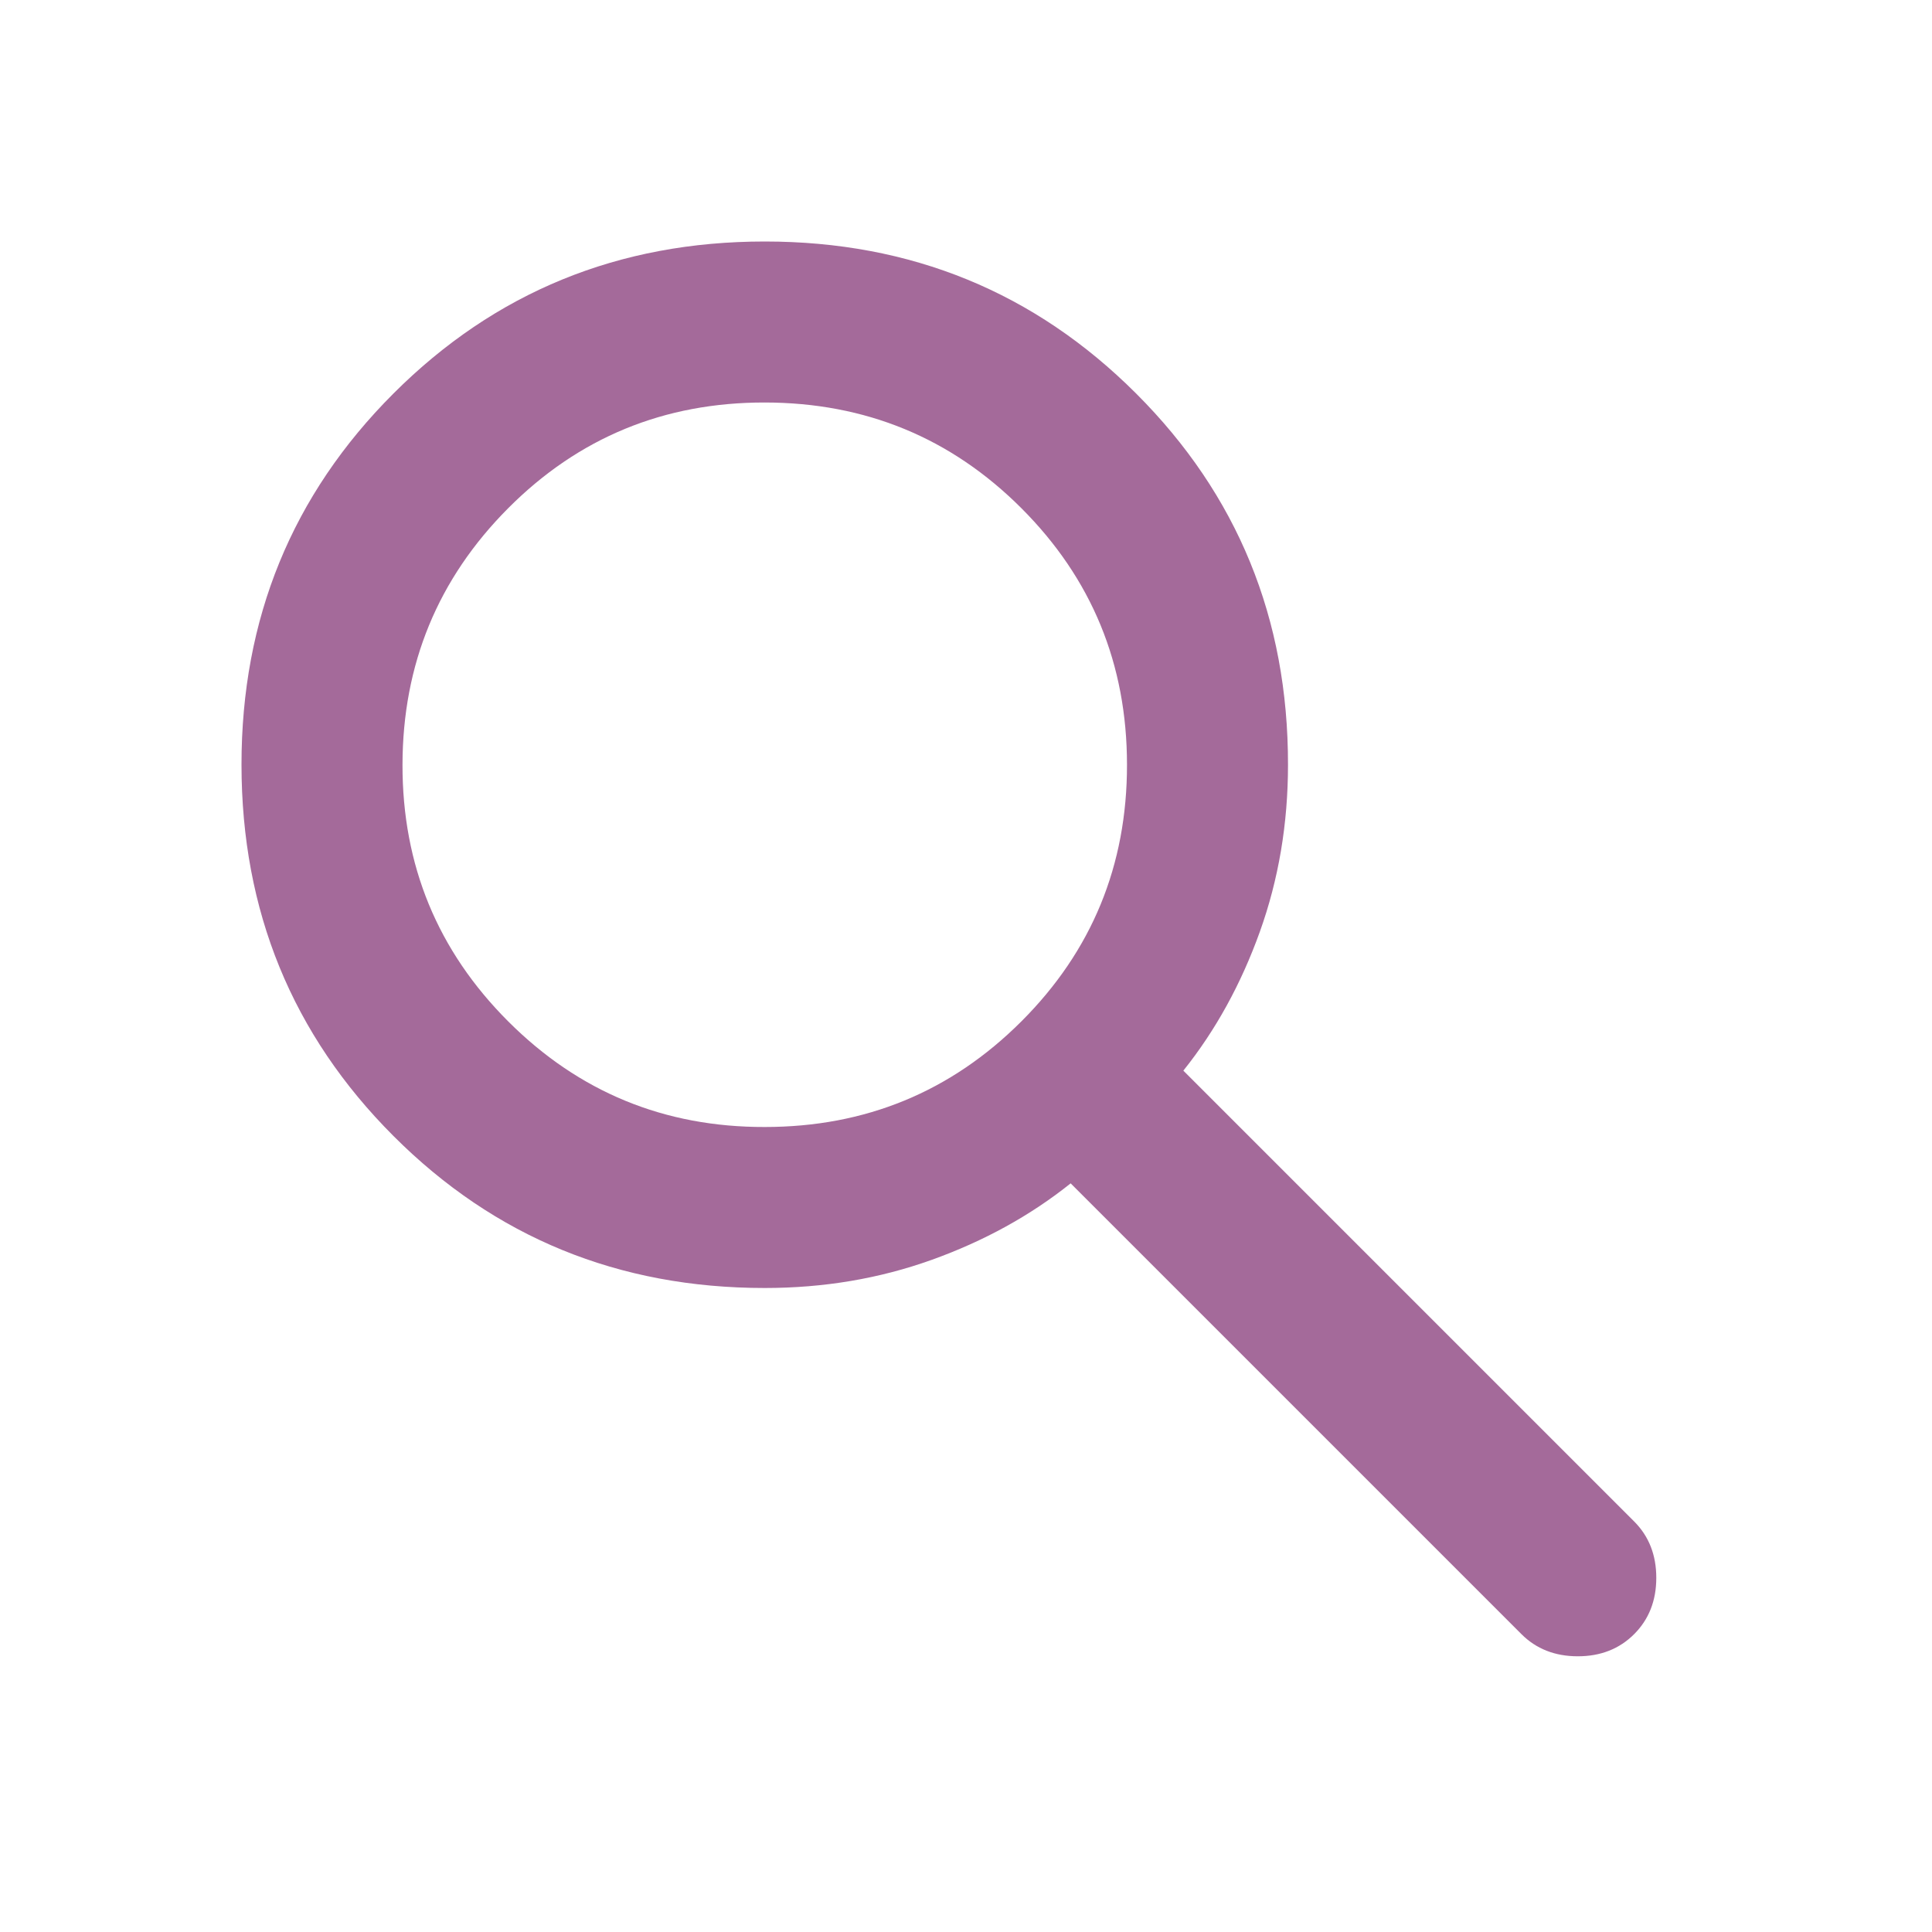
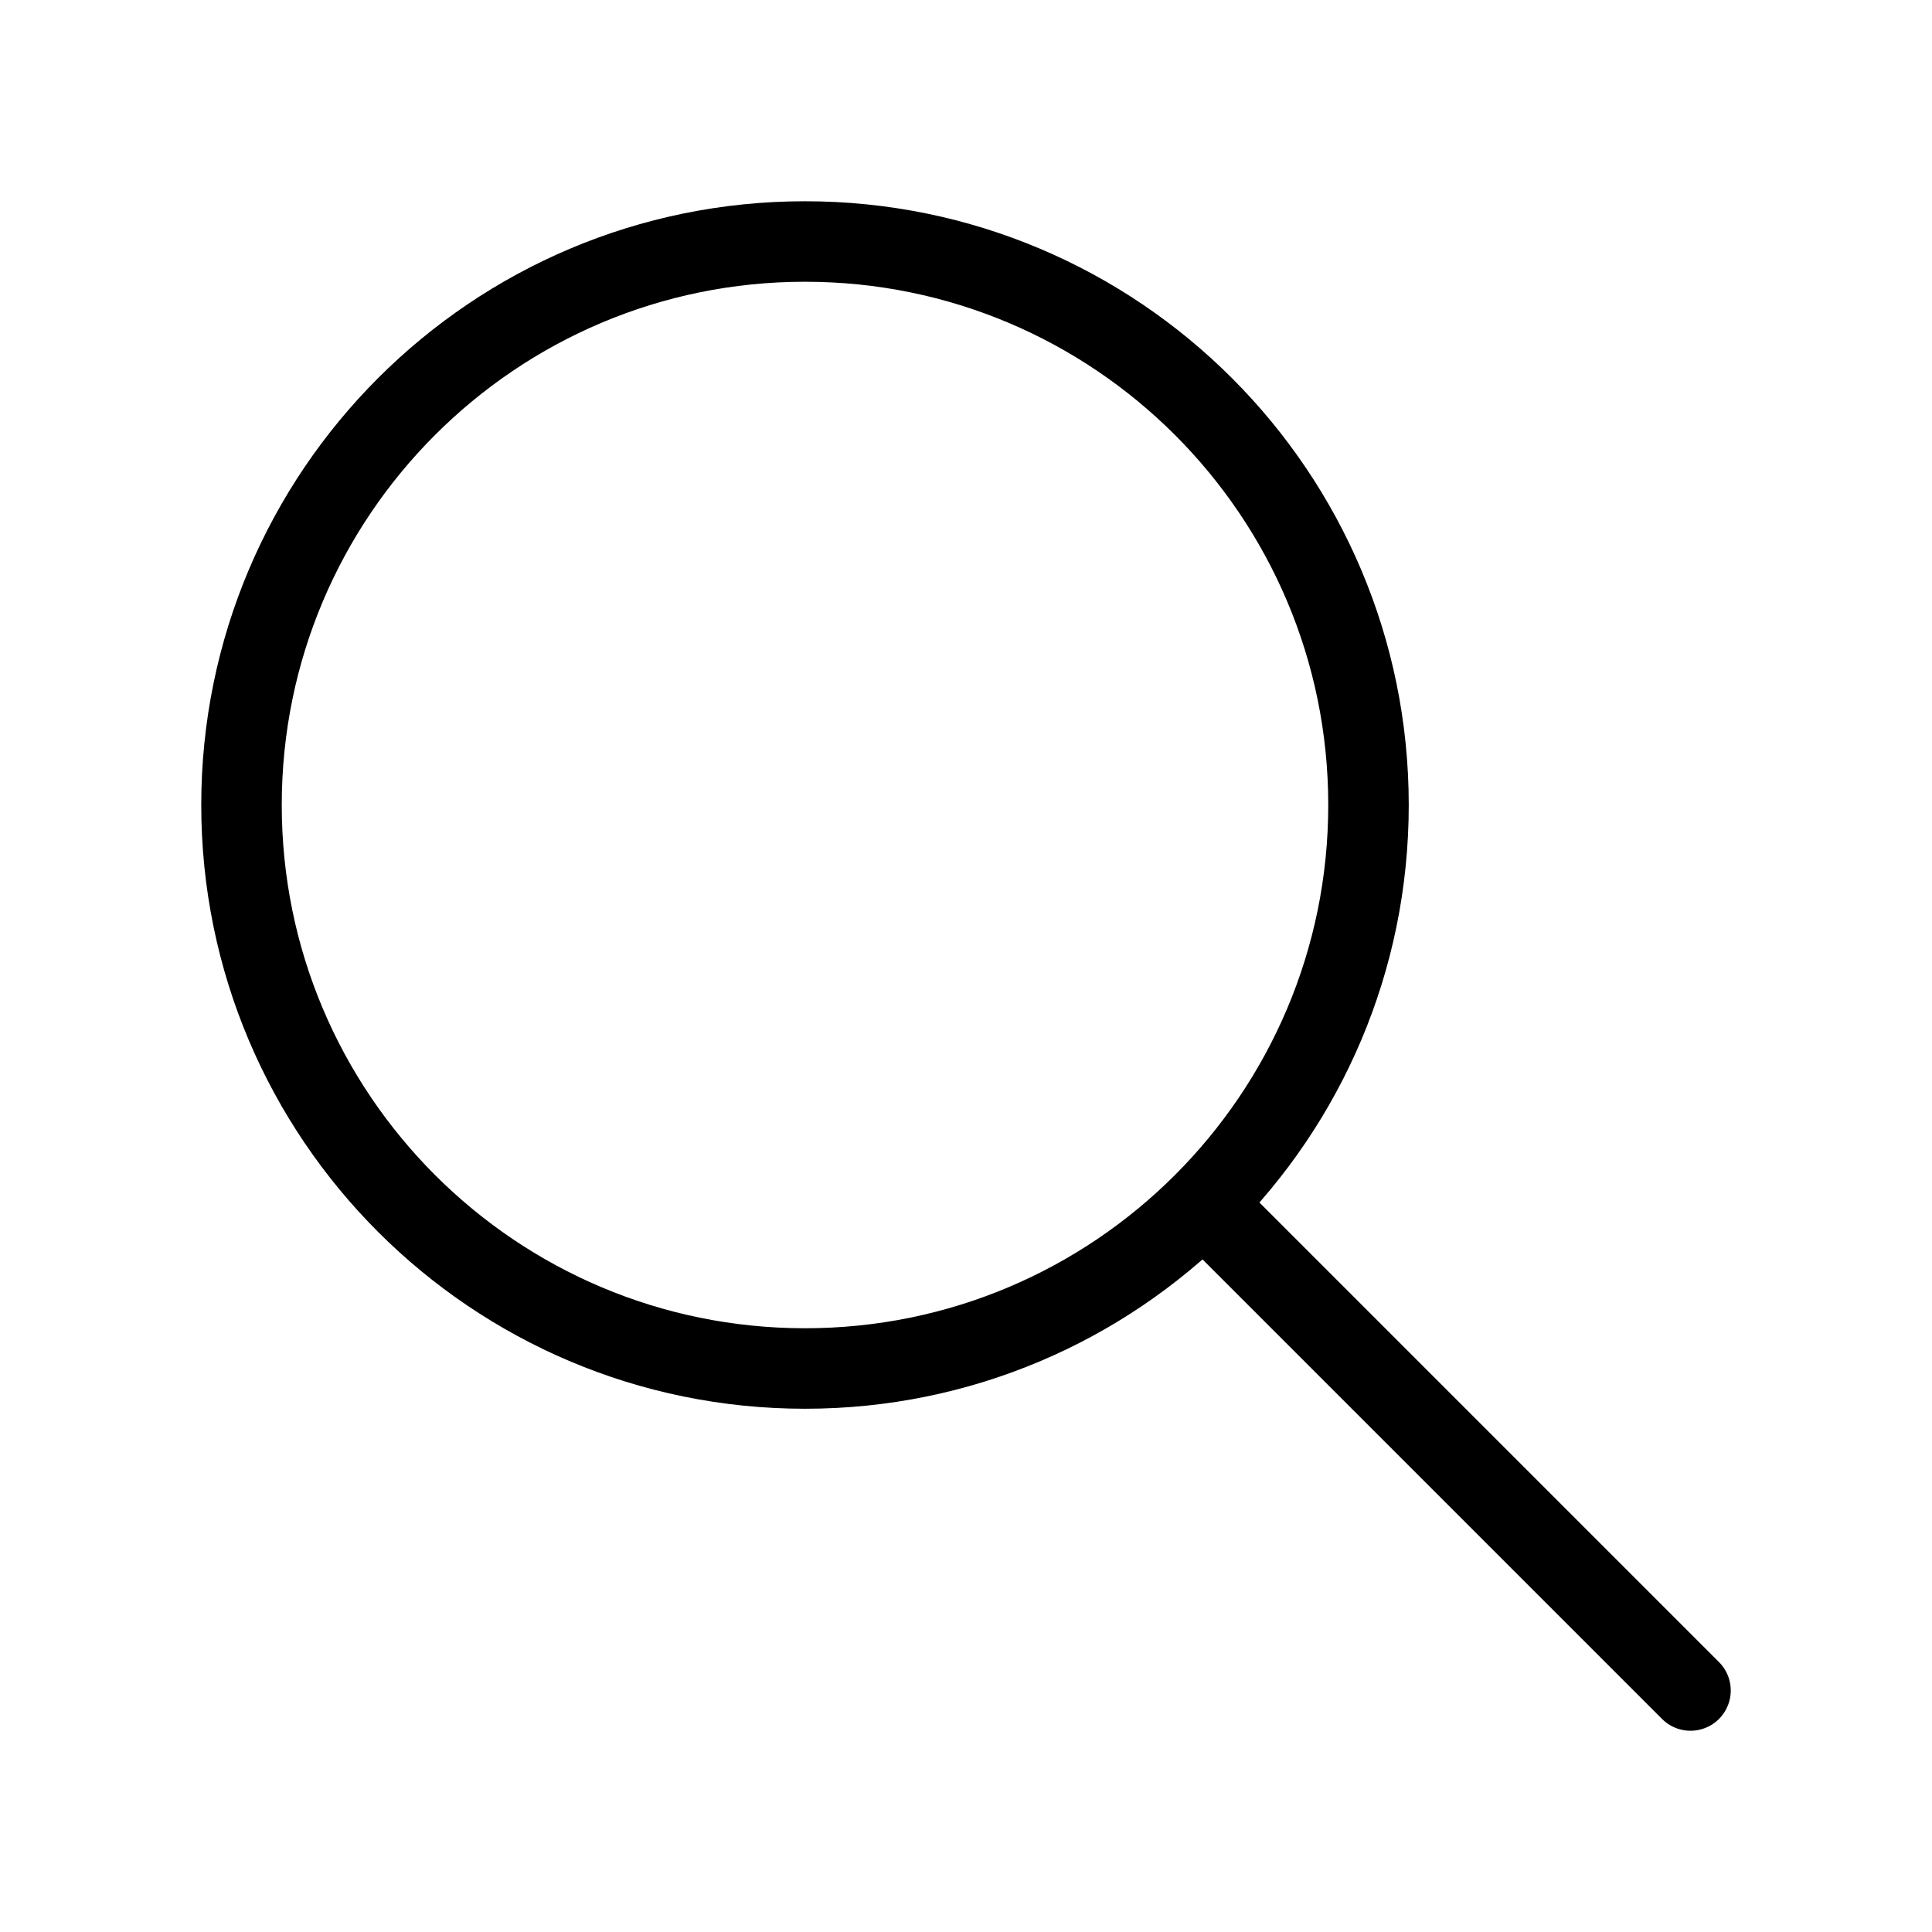
- <svg xmlns="http://www.w3.org/2000/svg" width="24" height="24" viewBox="0 0 24 24">
-   <path fill="#a46a9a" d="M9.5 16q-2.725 0-4.612-1.888T3 9.5t1.888-4.612T9.5 3t4.613 1.888T16 9.5q0 1.1-.35 2.075T14.7 13.3l5.6 5.6q.275.275.275.7t-.275.7t-.7.275t-.7-.275l-5.6-5.6q-.75.6-1.725.95T9.5 16m0-2q1.875 0 3.188-1.312T14 9.5t-1.312-3.187T9.5 5T6.313 6.313T5 9.5t1.313 3.188T9.5 14" />
+ <svg xmlns="http://www.w3.org/2000/svg" data-icon-name="search" data-style="line" icon_origin_id="20598" viewBox="0 0 24 24" id="search" class="icon line" width="48" height="48">
+   <path style="fill: none; stroke: rgb(0, 0, 0); stroke-linecap: round; stroke-linejoin: round; stroke-width: 1;" d="M17,10a7,7,0,1,1-7-7A7,7,0,0,1,17,10Zm4,11-6-6" id="primary" />
</svg>
